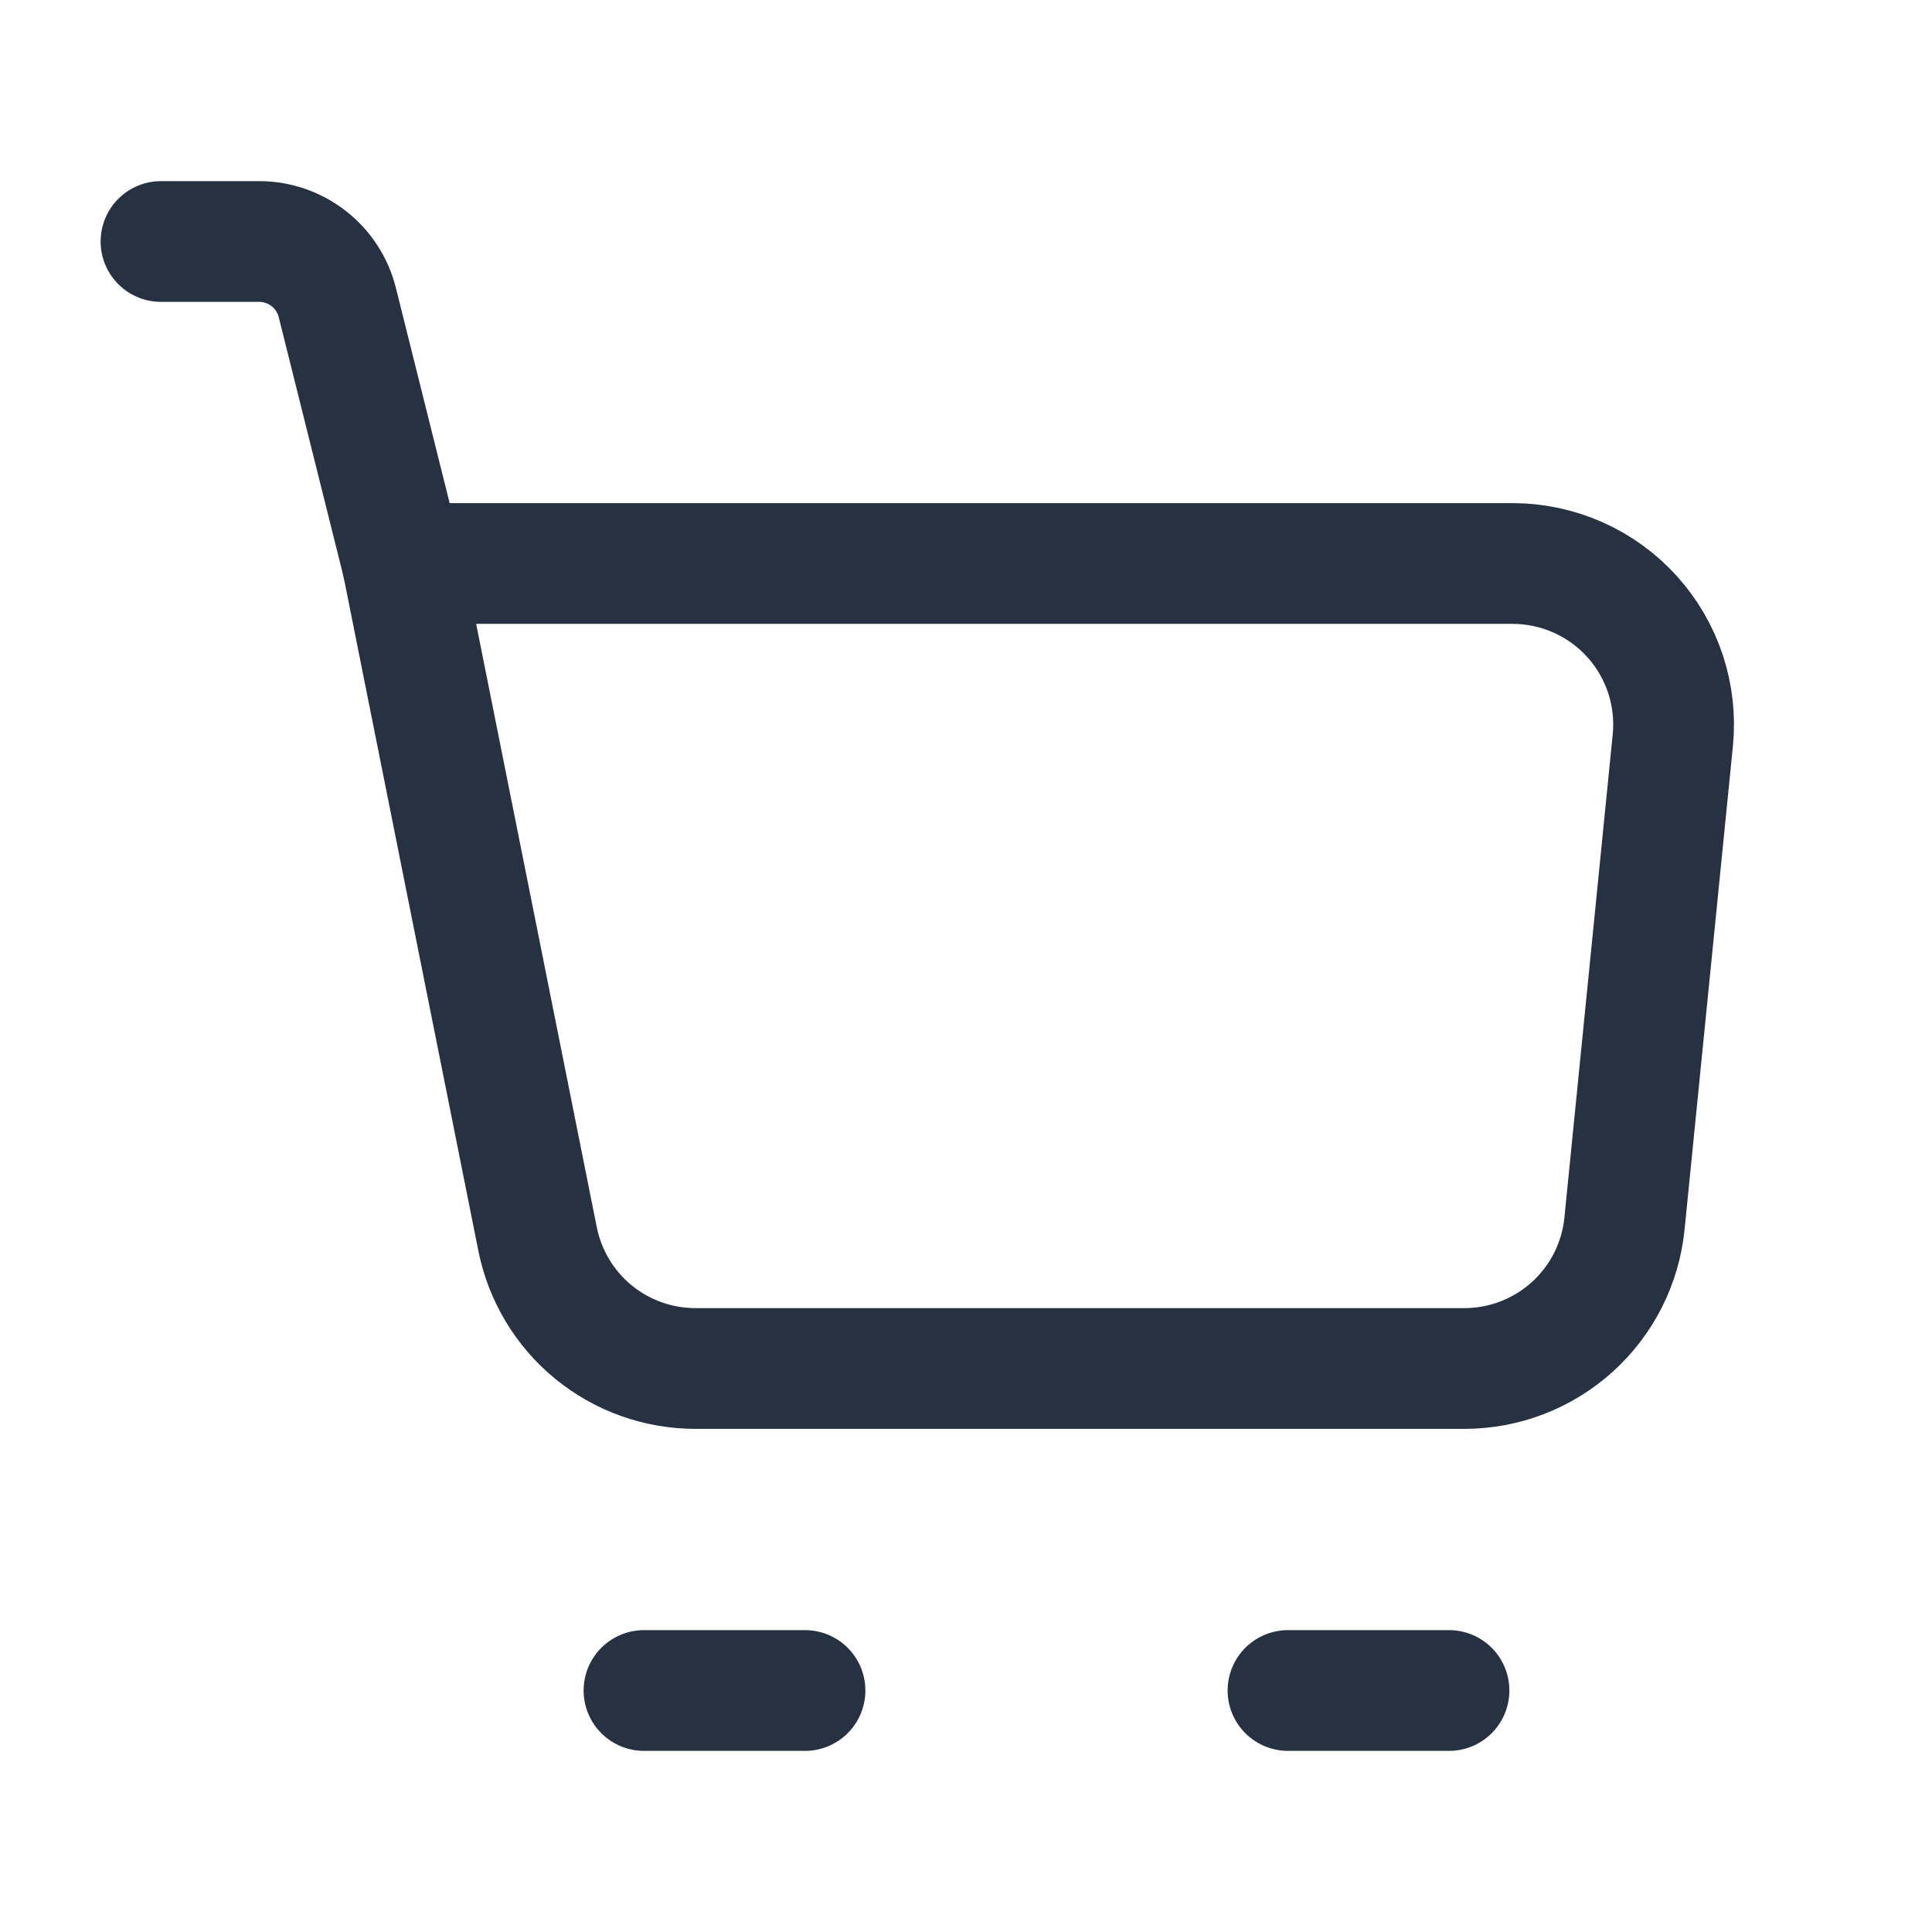
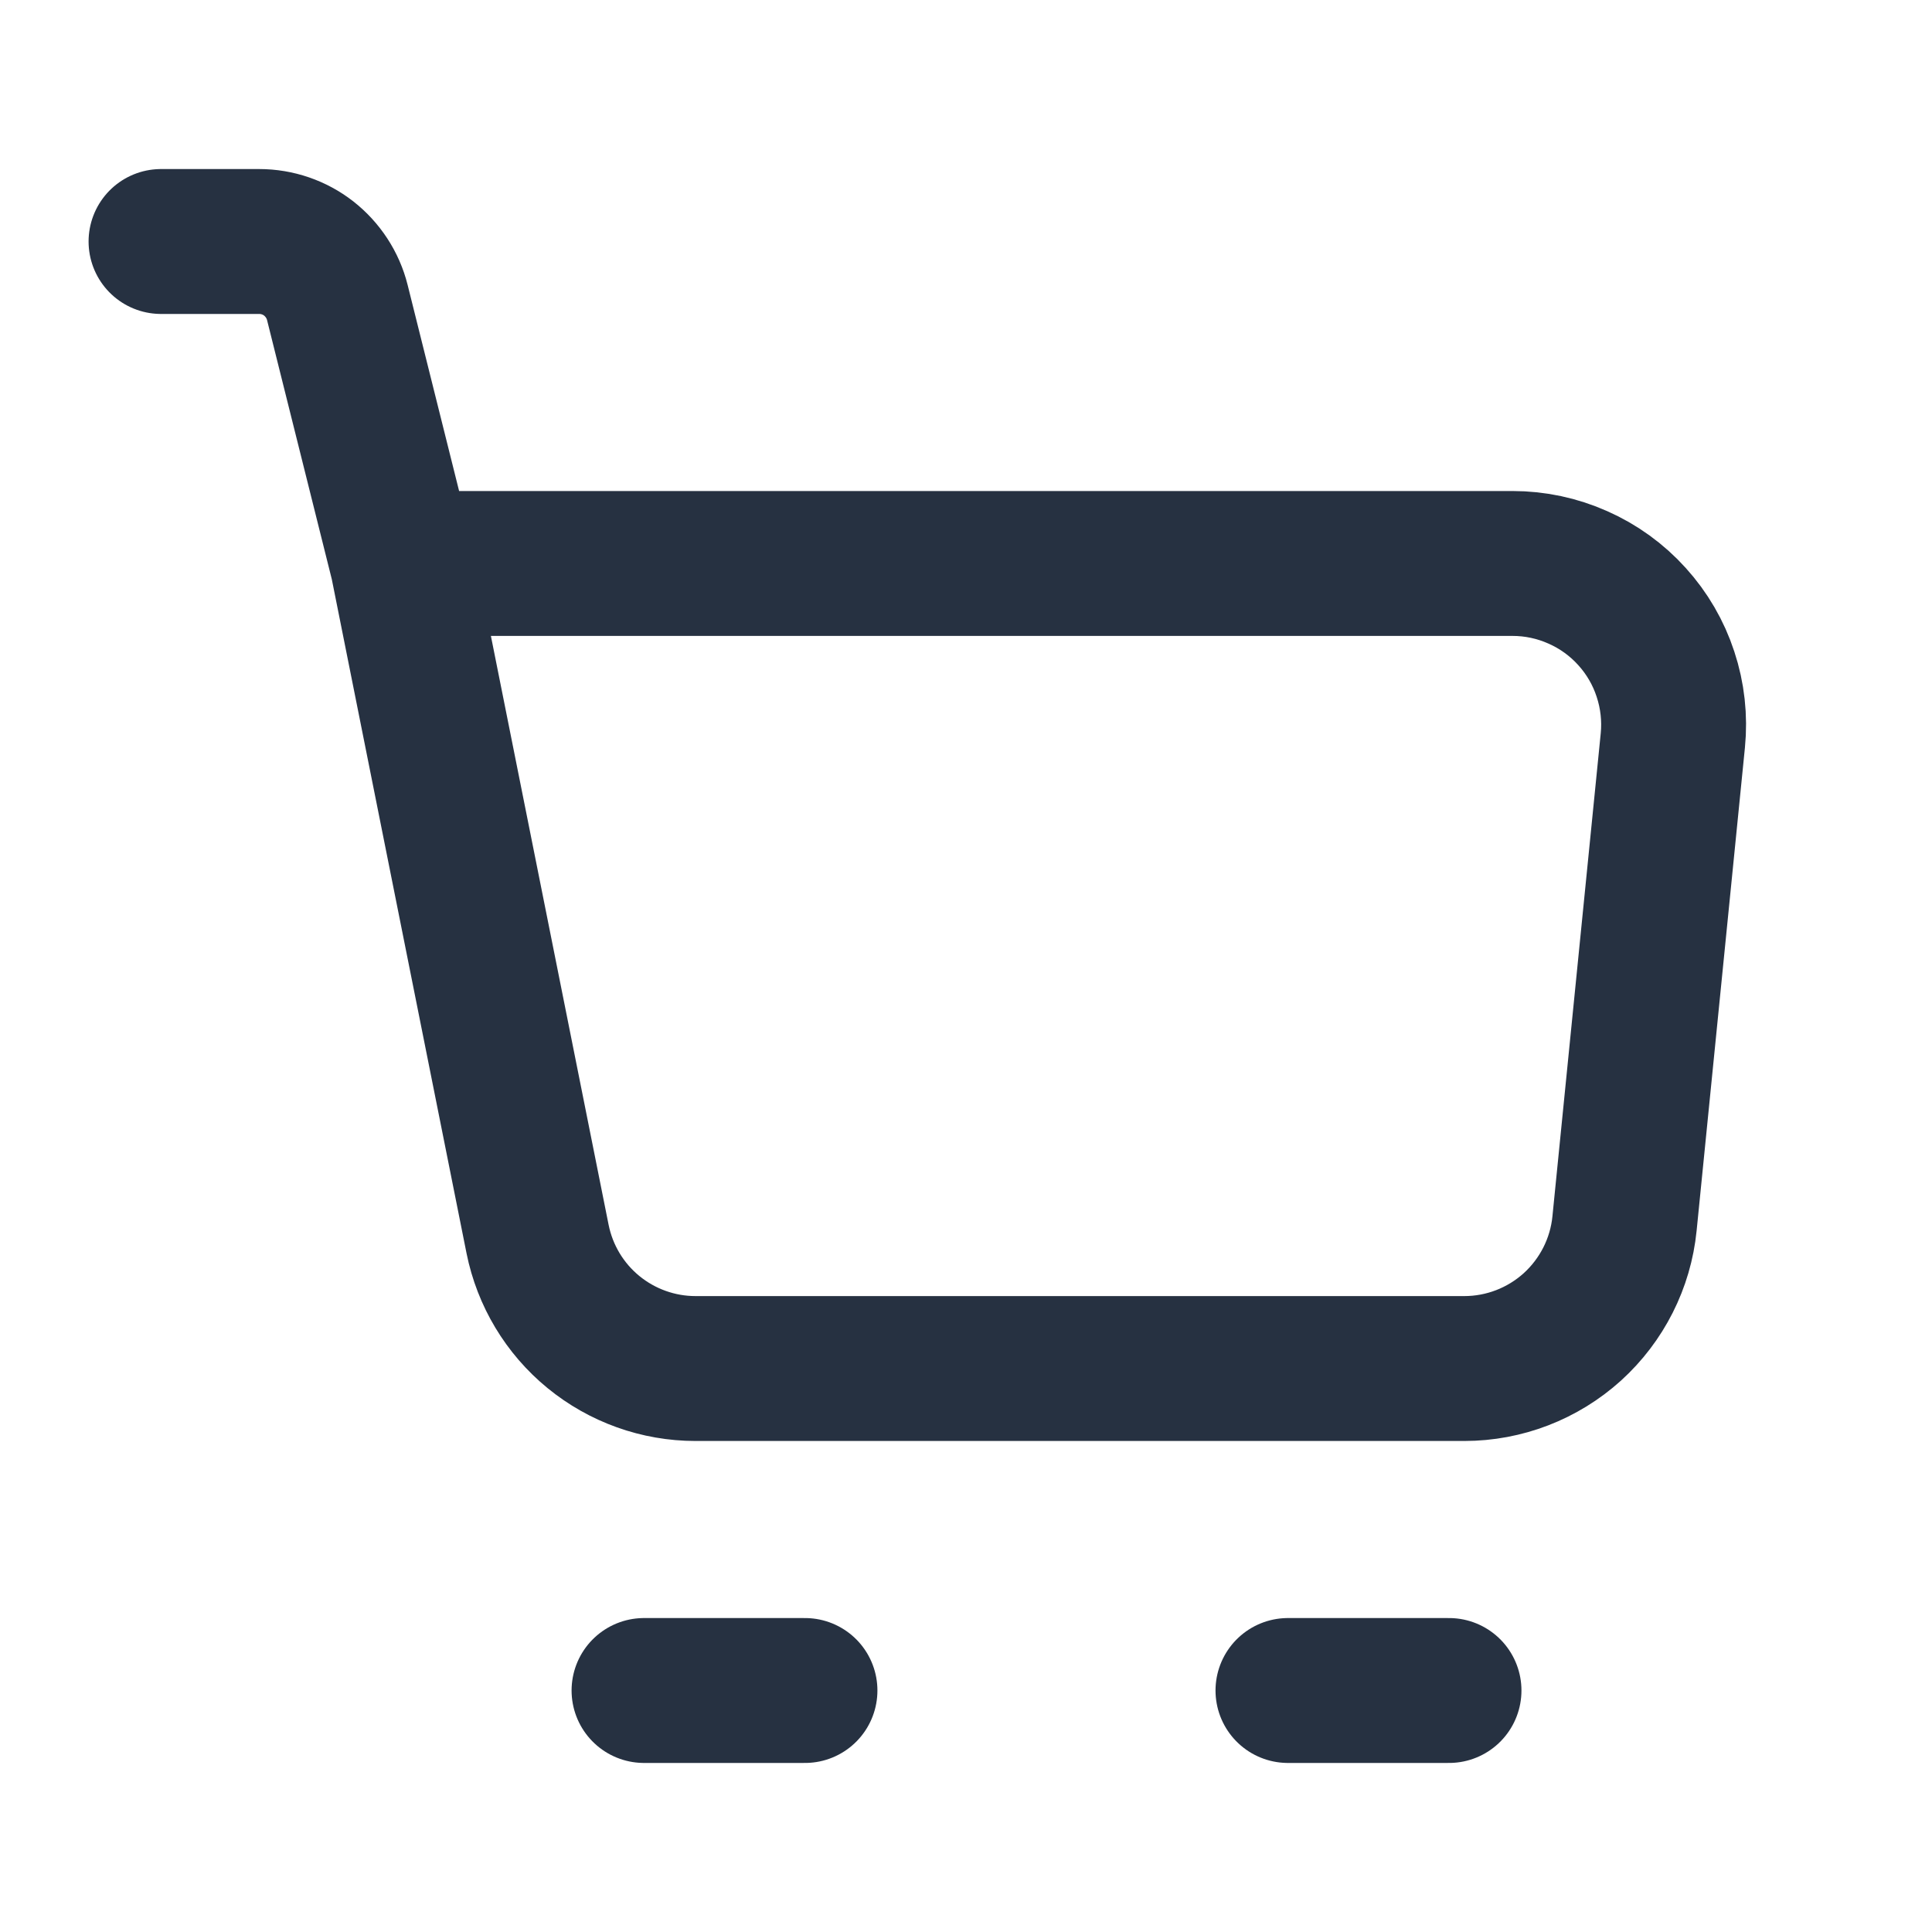
- <svg xmlns="http://www.w3.org/2000/svg" width="24" height="24" viewBox="0 0 24 24" fill="none">
-   <path d="M5 7H18.79C19.069 7 19.346 7.059 19.601 7.172C19.857 7.285 20.085 7.451 20.273 7.658C20.46 7.865 20.602 8.109 20.69 8.375C20.777 8.64 20.808 8.921 20.78 9.199L20.18 15.199C20.131 15.693 19.9 16.15 19.532 16.483C19.164 16.816 18.686 17 18.19 17H8.64C8.177 17 7.729 16.84 7.371 16.547C7.014 16.254 6.769 15.846 6.678 15.392L5 7Z" stroke="#263141" stroke-width="1.5" stroke-linejoin="round" />
-   <path d="M5 7L4.19 3.757C4.136 3.541 4.011 3.349 3.835 3.212C3.659 3.075 3.443 3 3.22 3H2M8 21H10M16 21H18" stroke="#263141" stroke-width="1.5" stroke-linecap="round" stroke-linejoin="round" />
+ <svg xmlns="http://www.w3.org/2000/svg" width="20" height="20" viewBox="0 0 20 20" fill="none">
+   <path d="M4.167 5.833H15.658C15.891 5.833 16.121 5.882 16.334 5.977C16.547 6.071 16.738 6.209 16.894 6.382C17.05 6.554 17.169 6.758 17.241 6.979C17.314 7.2 17.34 7.434 17.317 7.666L16.817 12.666C16.776 13.077 16.583 13.458 16.277 13.736C15.97 14.013 15.572 14.167 15.158 14.167H7.2C6.815 14.167 6.441 14.033 6.143 13.789C5.845 13.545 5.641 13.205 5.565 12.827L4.167 5.833ZM4.167 5.833L3.492 3.131C3.447 2.951 3.342 2.791 3.196 2.676C3.05 2.562 2.869 2.5 2.683 2.5H1.667M6.667 17.5H8.333M13.333 17.5H15" stroke="#263141" stroke-width="1.5" stroke-linecap="round" stroke-linejoin="round" />
</svg>
